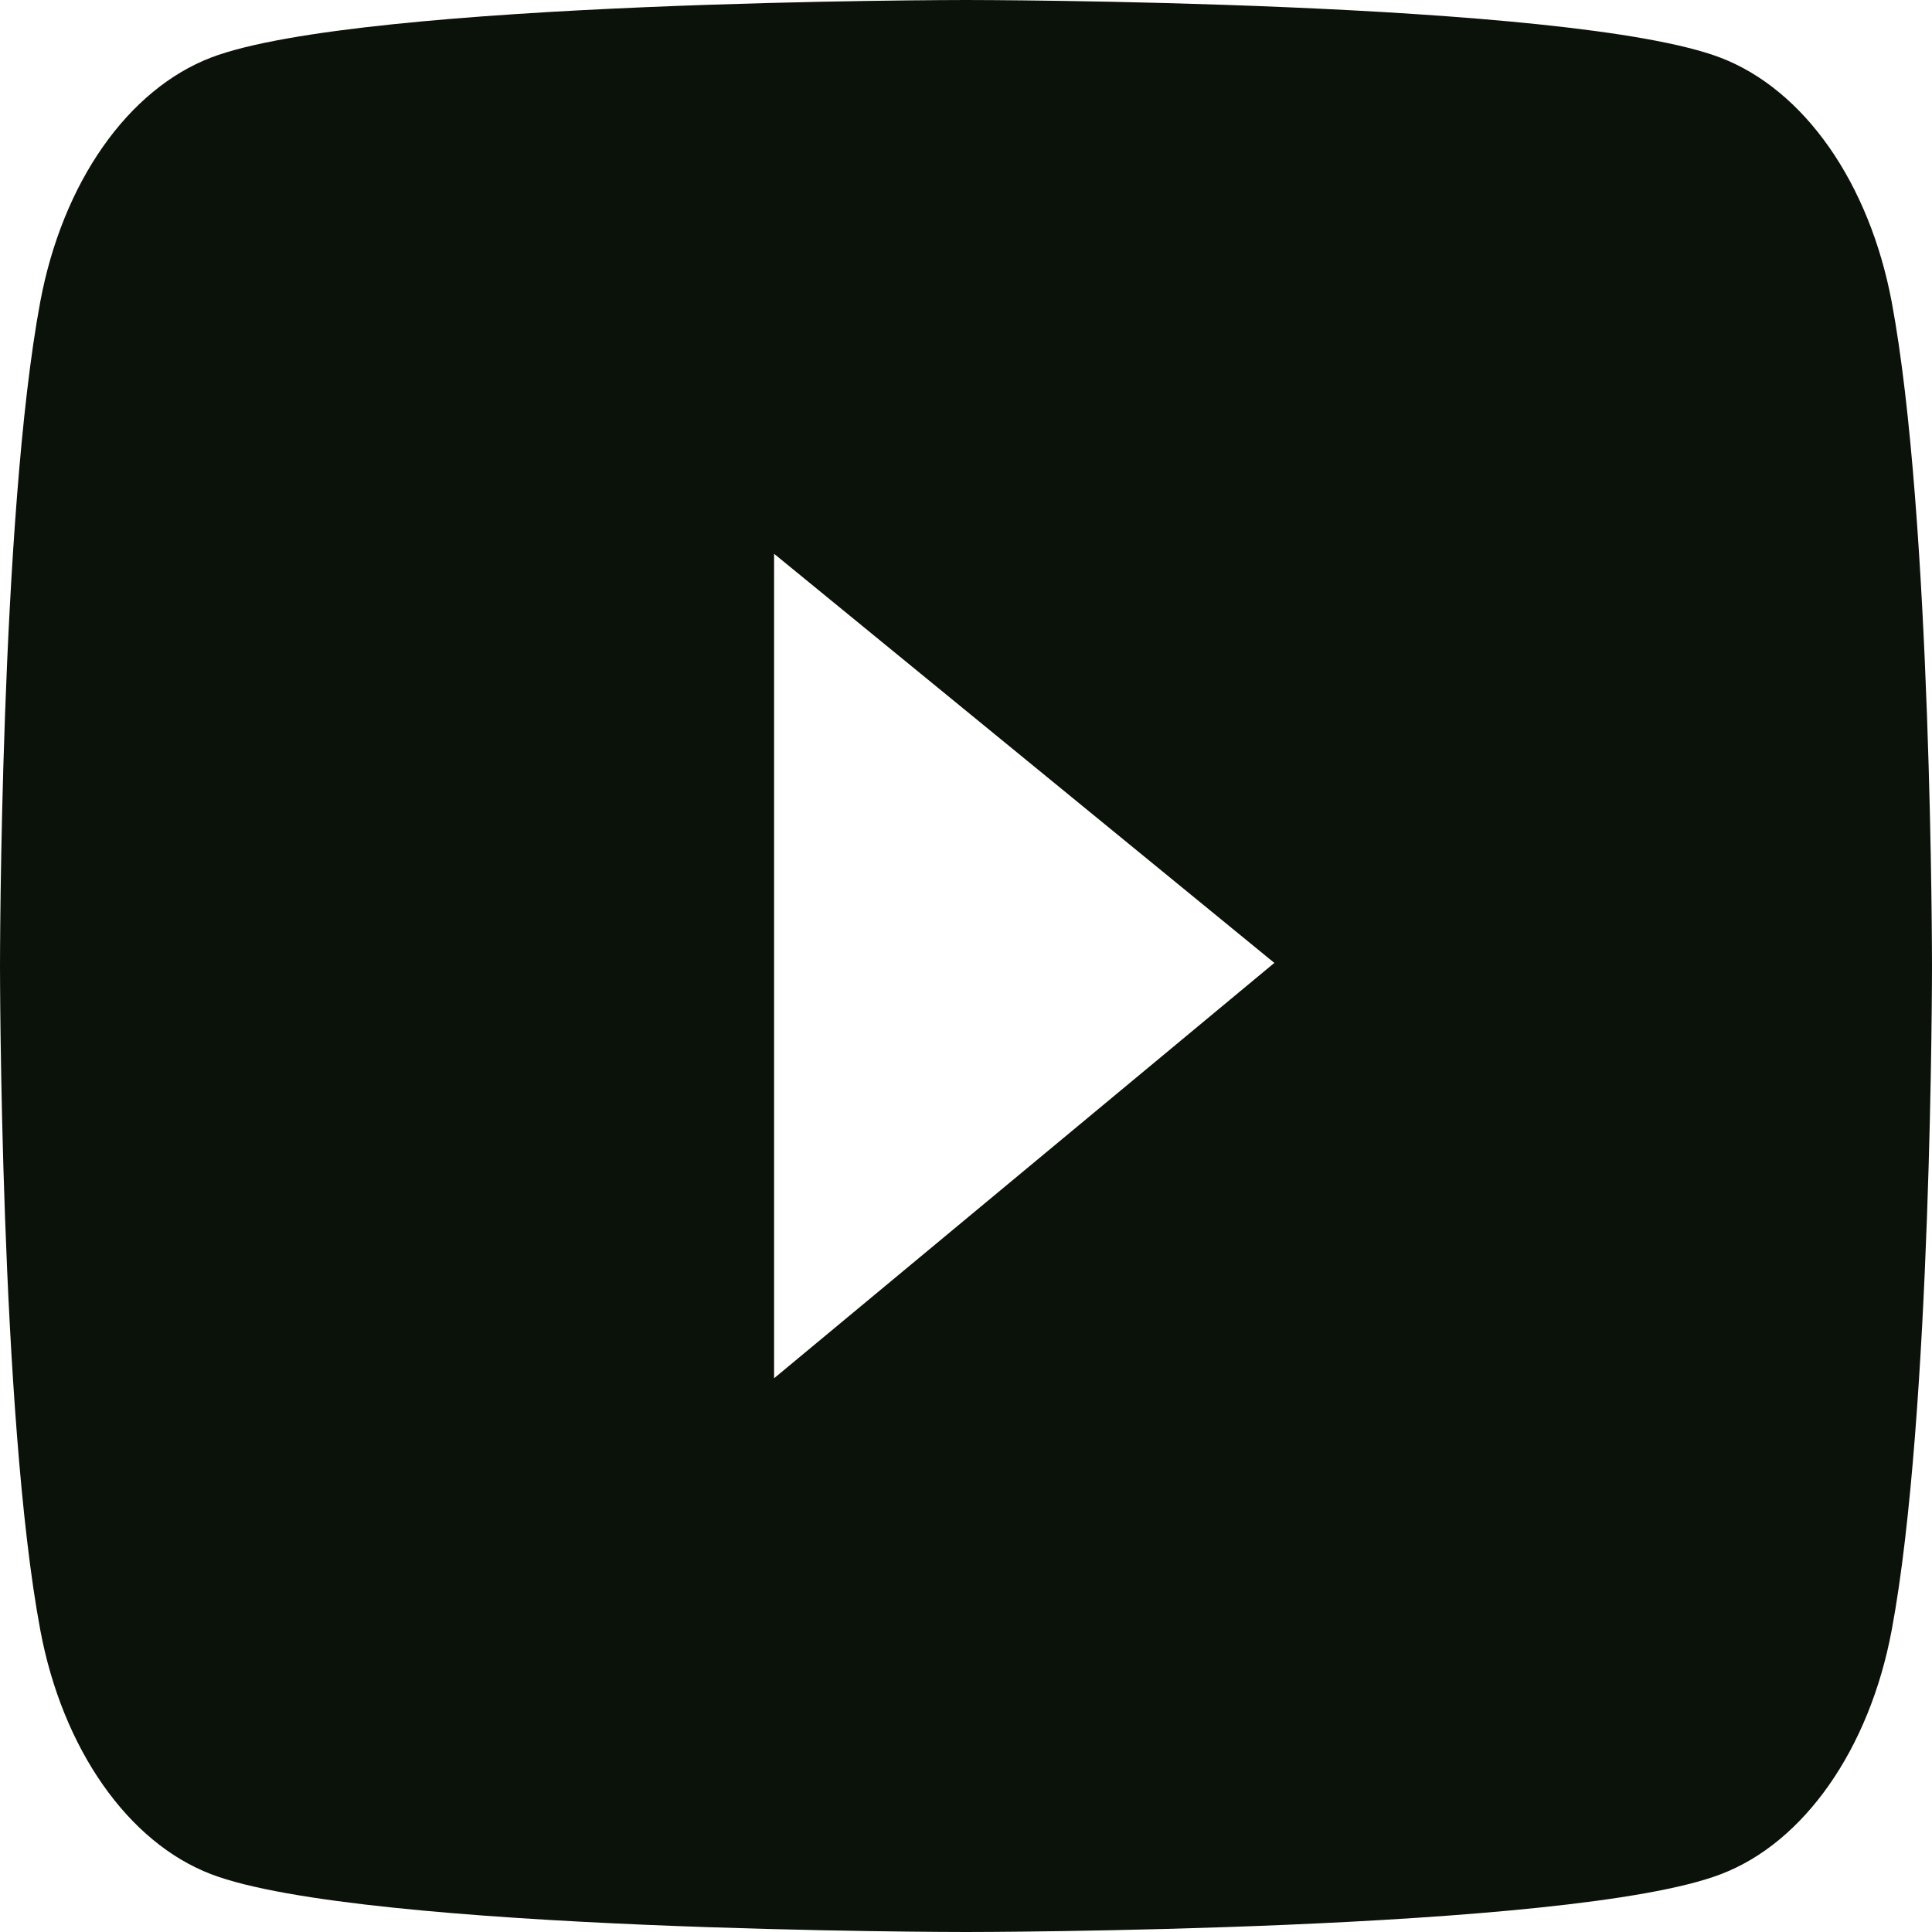
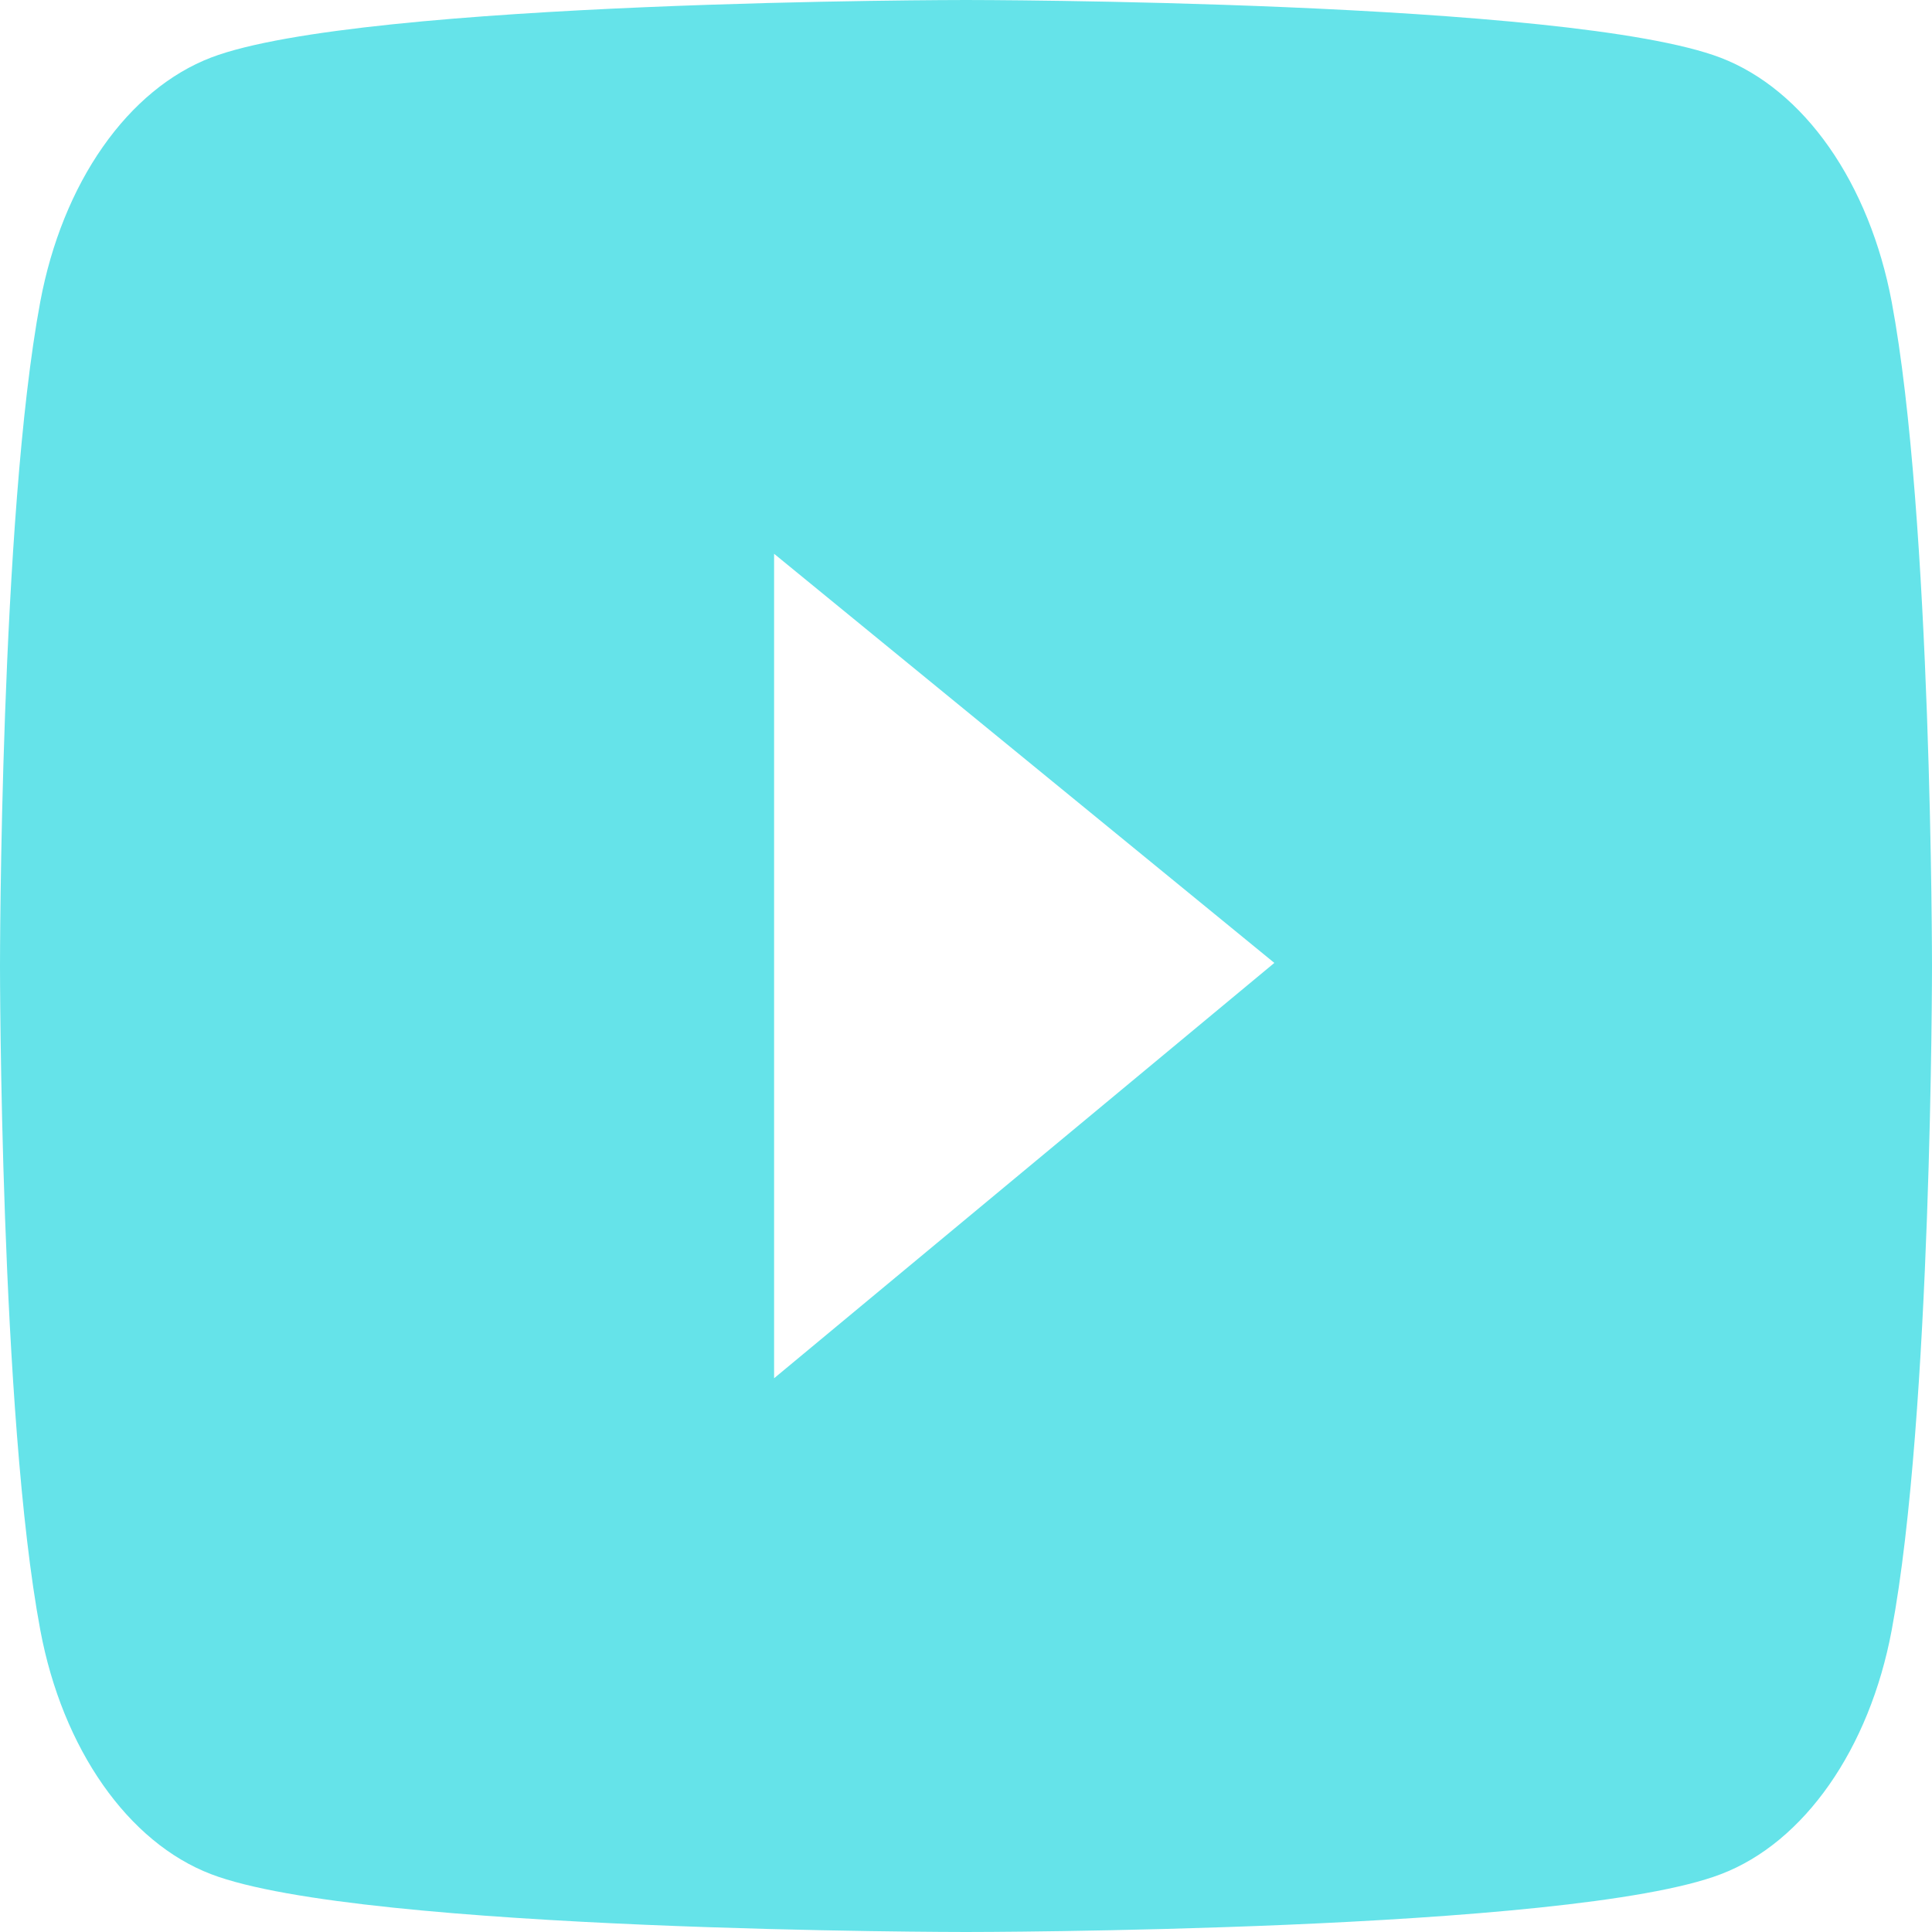
<svg xmlns="http://www.w3.org/2000/svg" width="60" height="60" viewBox="0 0 60 60" fill="none">
-   <path d="M58.748 9.373C58.406 7.558 57.736 5.903 56.806 4.573C55.875 3.243 54.716 2.286 53.444 1.796C48.763 3.64462e-07 30 0 30 0C30 0 11.237 -3.64462e-07 6.556 1.787C5.284 2.275 4.124 3.232 3.193 4.562C2.262 5.891 1.593 7.547 1.252 9.363C-2.55448e-07 16.051 0 30 0 30C0 30 -2.55448e-07 43.949 1.252 50.627C1.942 54.315 3.978 57.22 6.556 58.204C11.237 60 30 60 30 60C30 60 48.763 60 53.444 58.204C56.029 57.22 58.058 54.315 58.748 50.627C60 43.949 60 30 60 30C60 30 60 16.051 58.748 9.373ZM24.04 42.803V17.198L39.576 29.904L24.04 42.803Z" fill="#0A1209" />
+   <path d="M58.748 9.373C58.406 7.558 57.736 5.903 56.806 4.573C55.875 3.243 54.716 2.286 53.444 1.796C48.763 3.64462e-07 30 0 30 0C30 0 11.237 -3.64462e-07 6.556 1.787C5.284 2.275 4.124 3.232 3.193 4.562C2.262 5.891 1.593 7.547 1.252 9.363C-2.55448e-07 16.051 0 30 0 30C0 30 -2.55448e-07 43.949 1.252 50.627C1.942 54.315 3.978 57.22 6.556 58.204C11.237 60 30 60 30 60C30 60 48.763 60 53.444 58.204C56.029 57.22 58.058 54.315 58.748 50.627C60 43.949 60 30 60 30C60 30 60 16.051 58.748 9.373ZM24.04 42.803V17.198L39.576 29.904L24.04 42.803Z" fill="#65E3E9" />
</svg>
